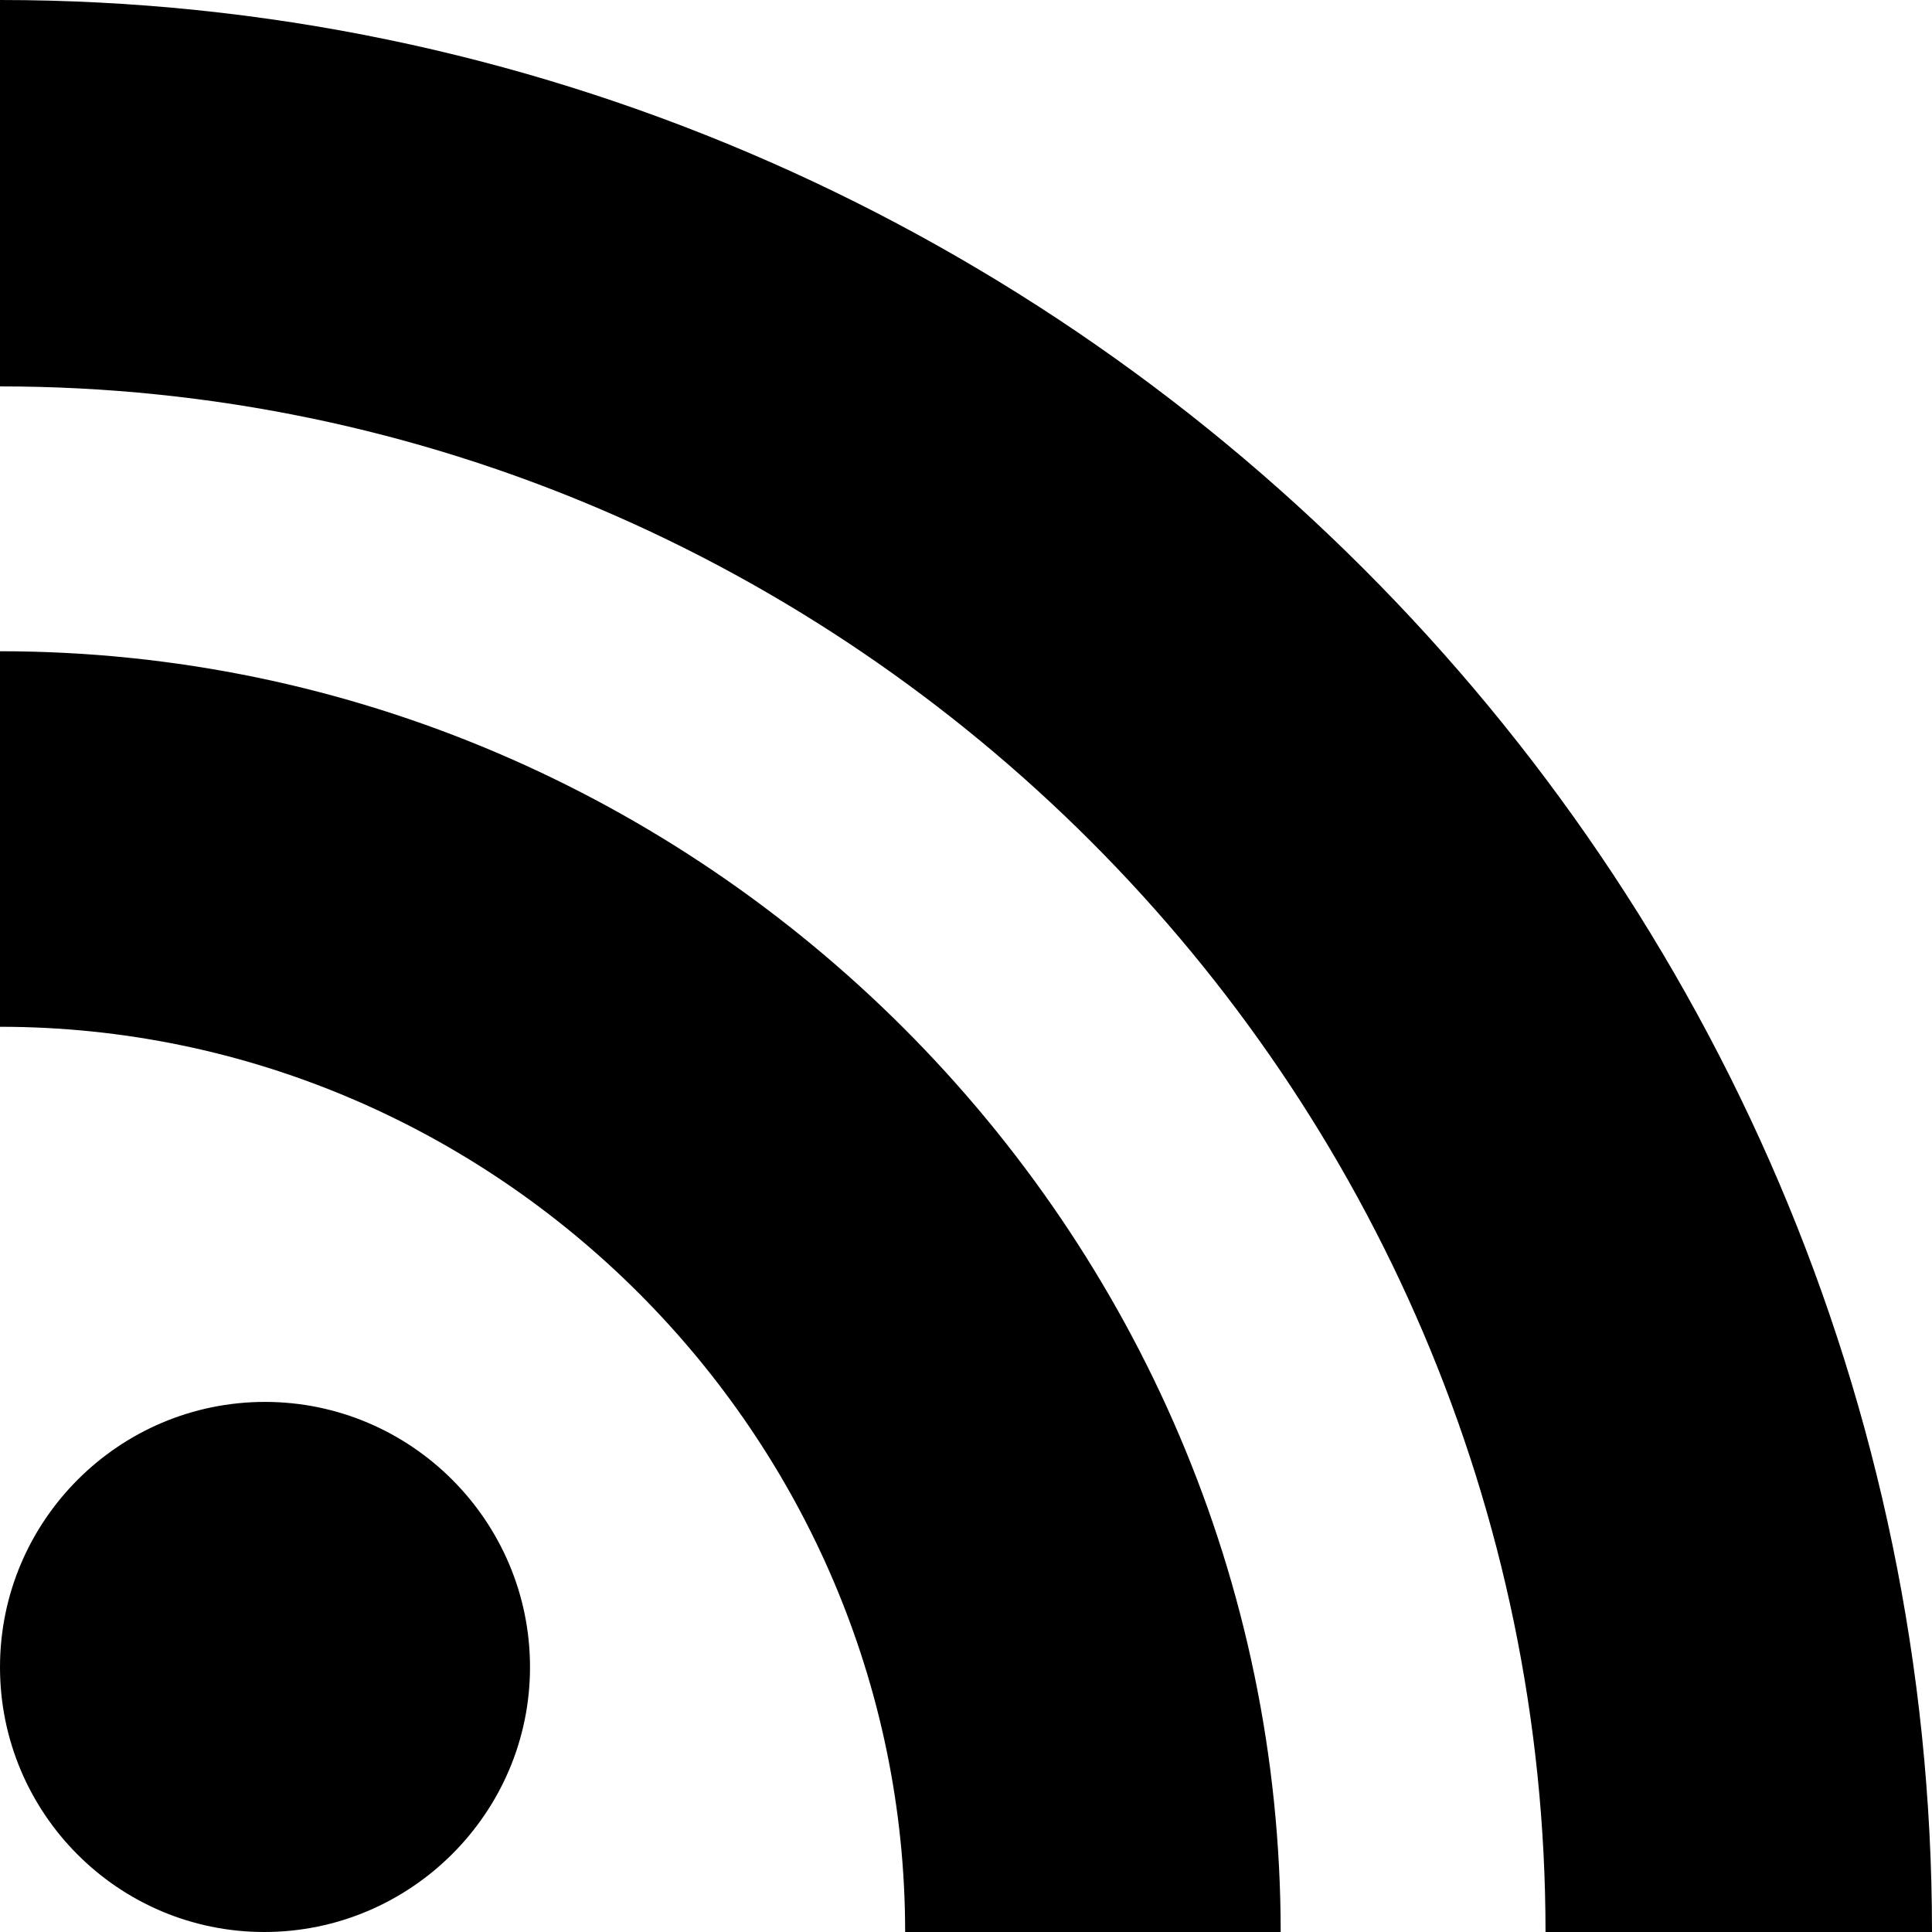
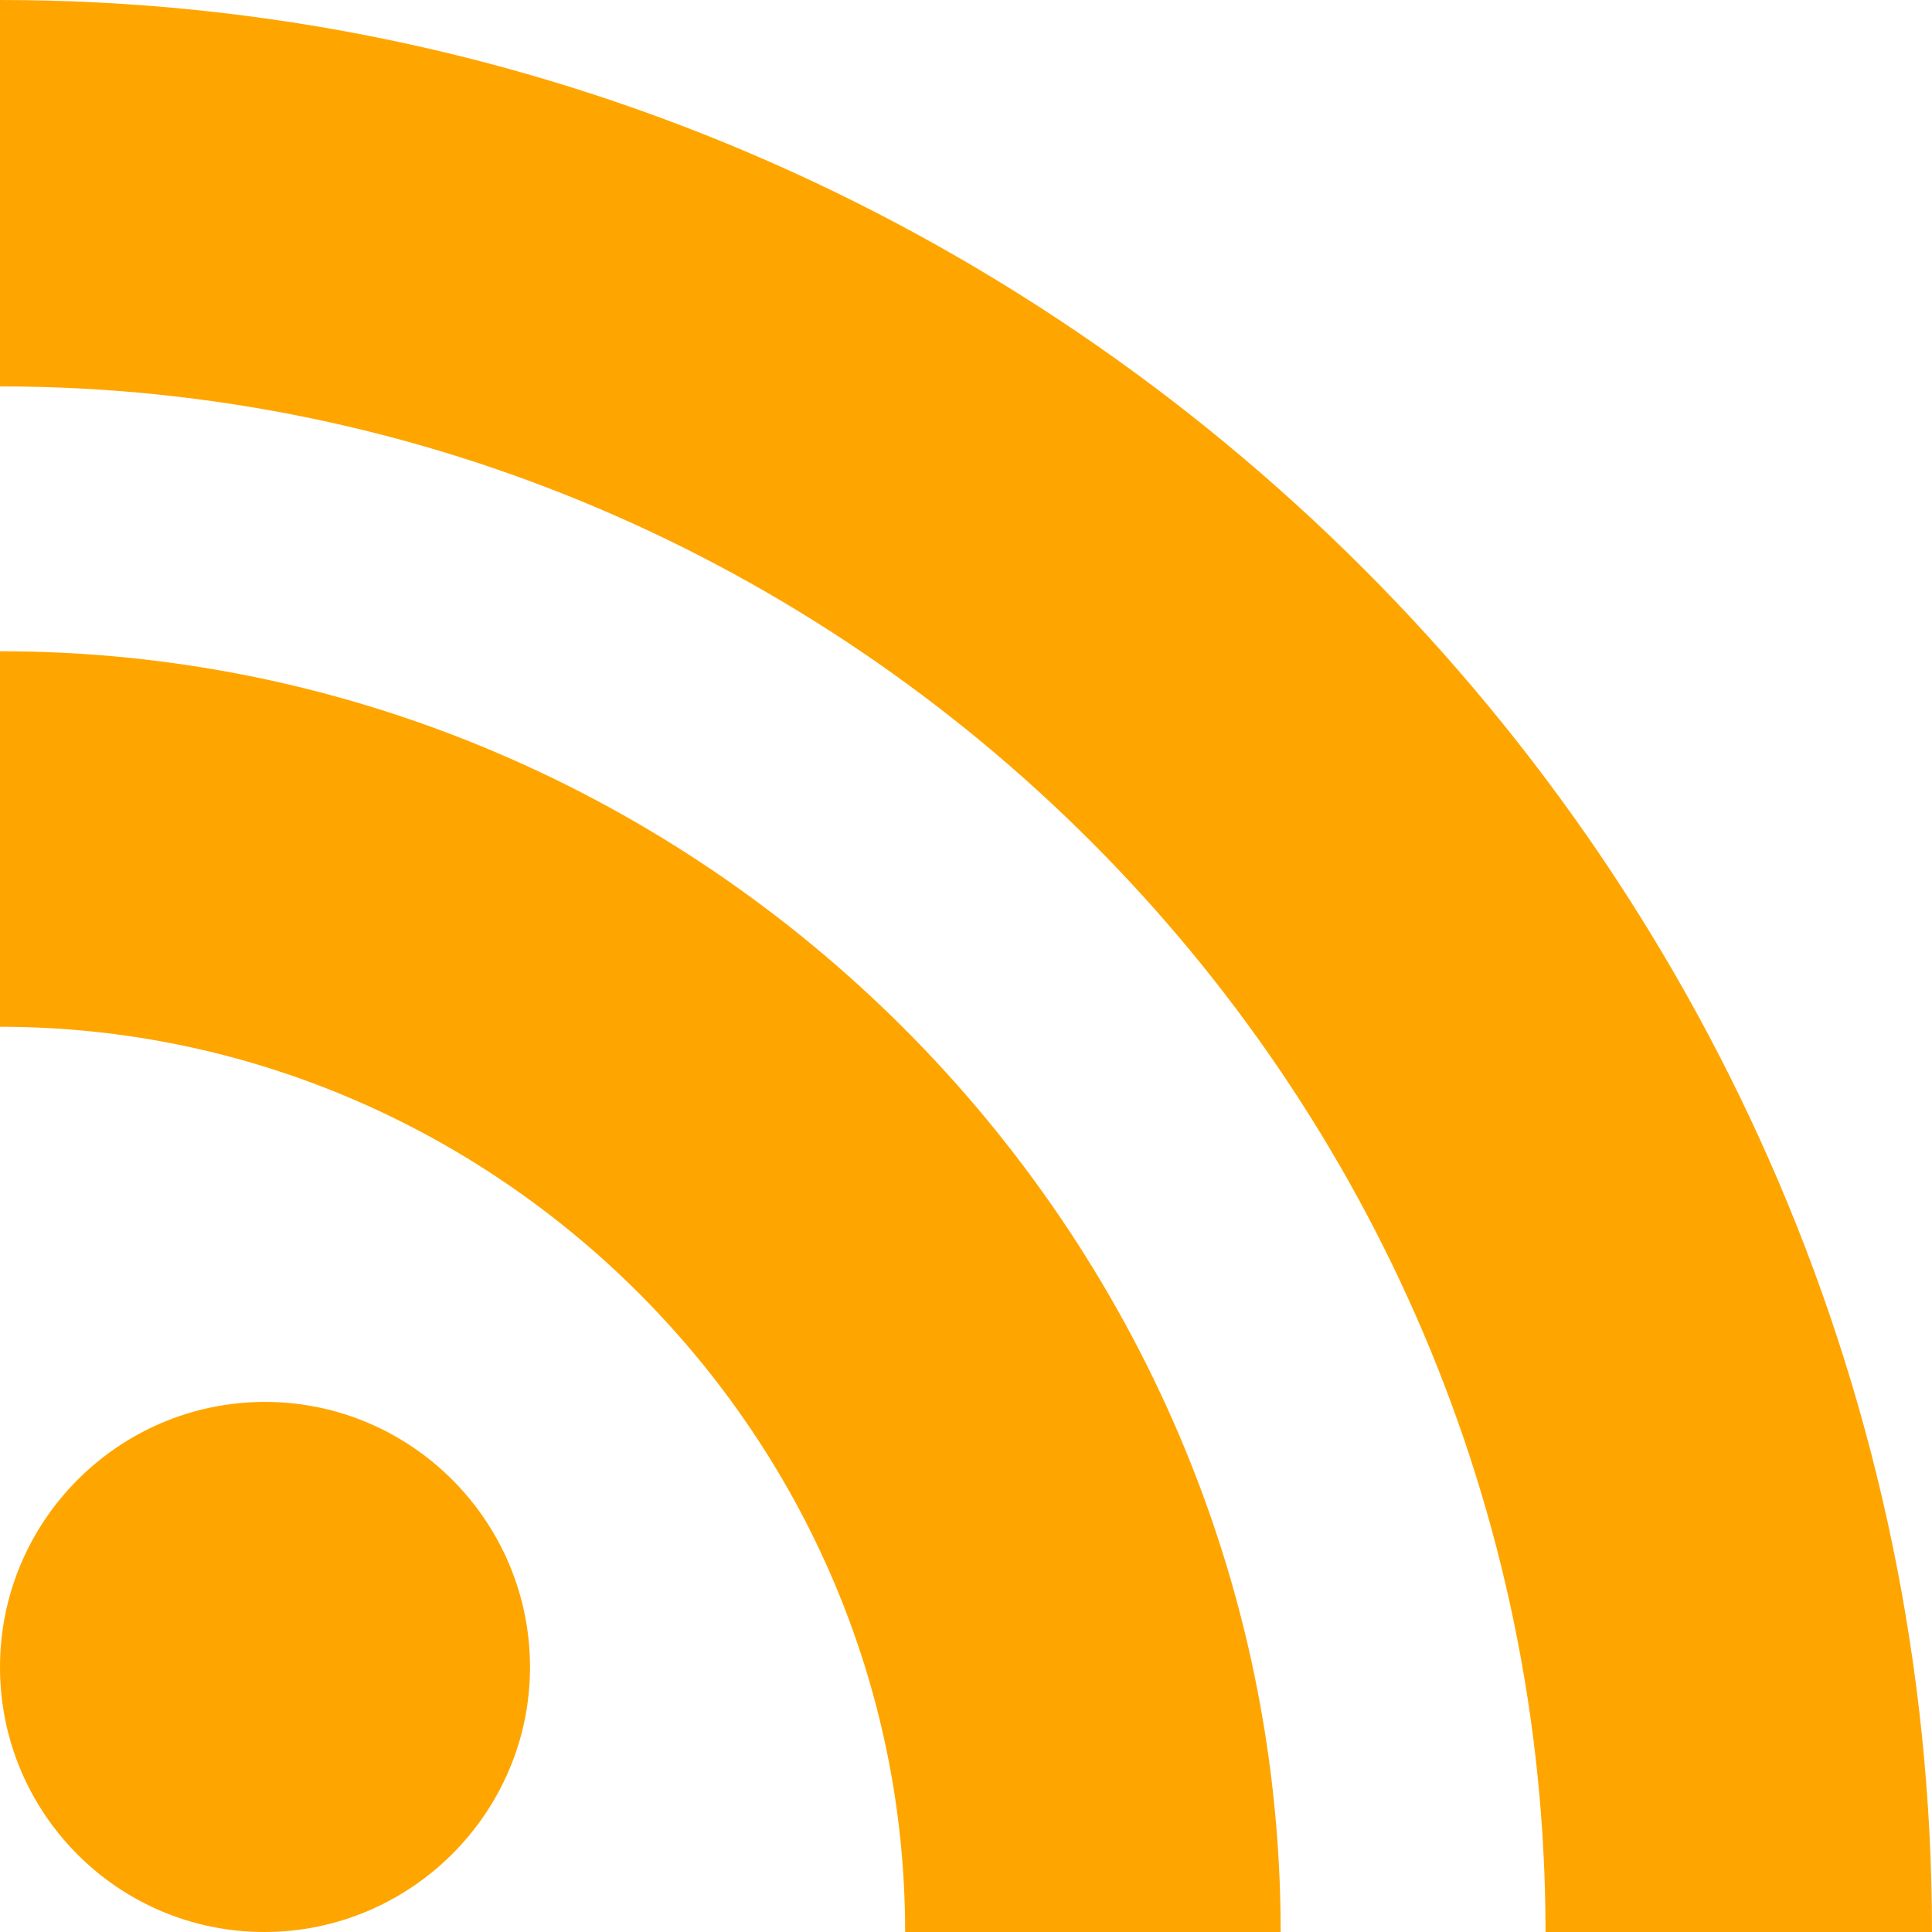
- <svg xmlns="http://www.w3.org/2000/svg" role="img" viewBox="0 0 24 24">
+ <svg xmlns="http://www.w3.org/2000/svg" role="img" viewBox="0 0 24 24" fill="#FFA500">
  <path d="M19.199 24C19.199 13.467 10.533 4.8 0 4.8V0c13.165 0 24 10.835 24 24h-4.801zM3.291 17.415c1.814 0 3.293 1.479 3.293 3.295 0 1.813-1.485 3.29-3.301 3.29C1.47 24 0 22.526 0 20.71s1.475-3.294 3.291-3.295zM15.909 24h-4.665c0-6.169-5.075-11.245-11.244-11.245V8.09c8.727 0 15.909 7.184 15.909 15.91z" />
</svg>
